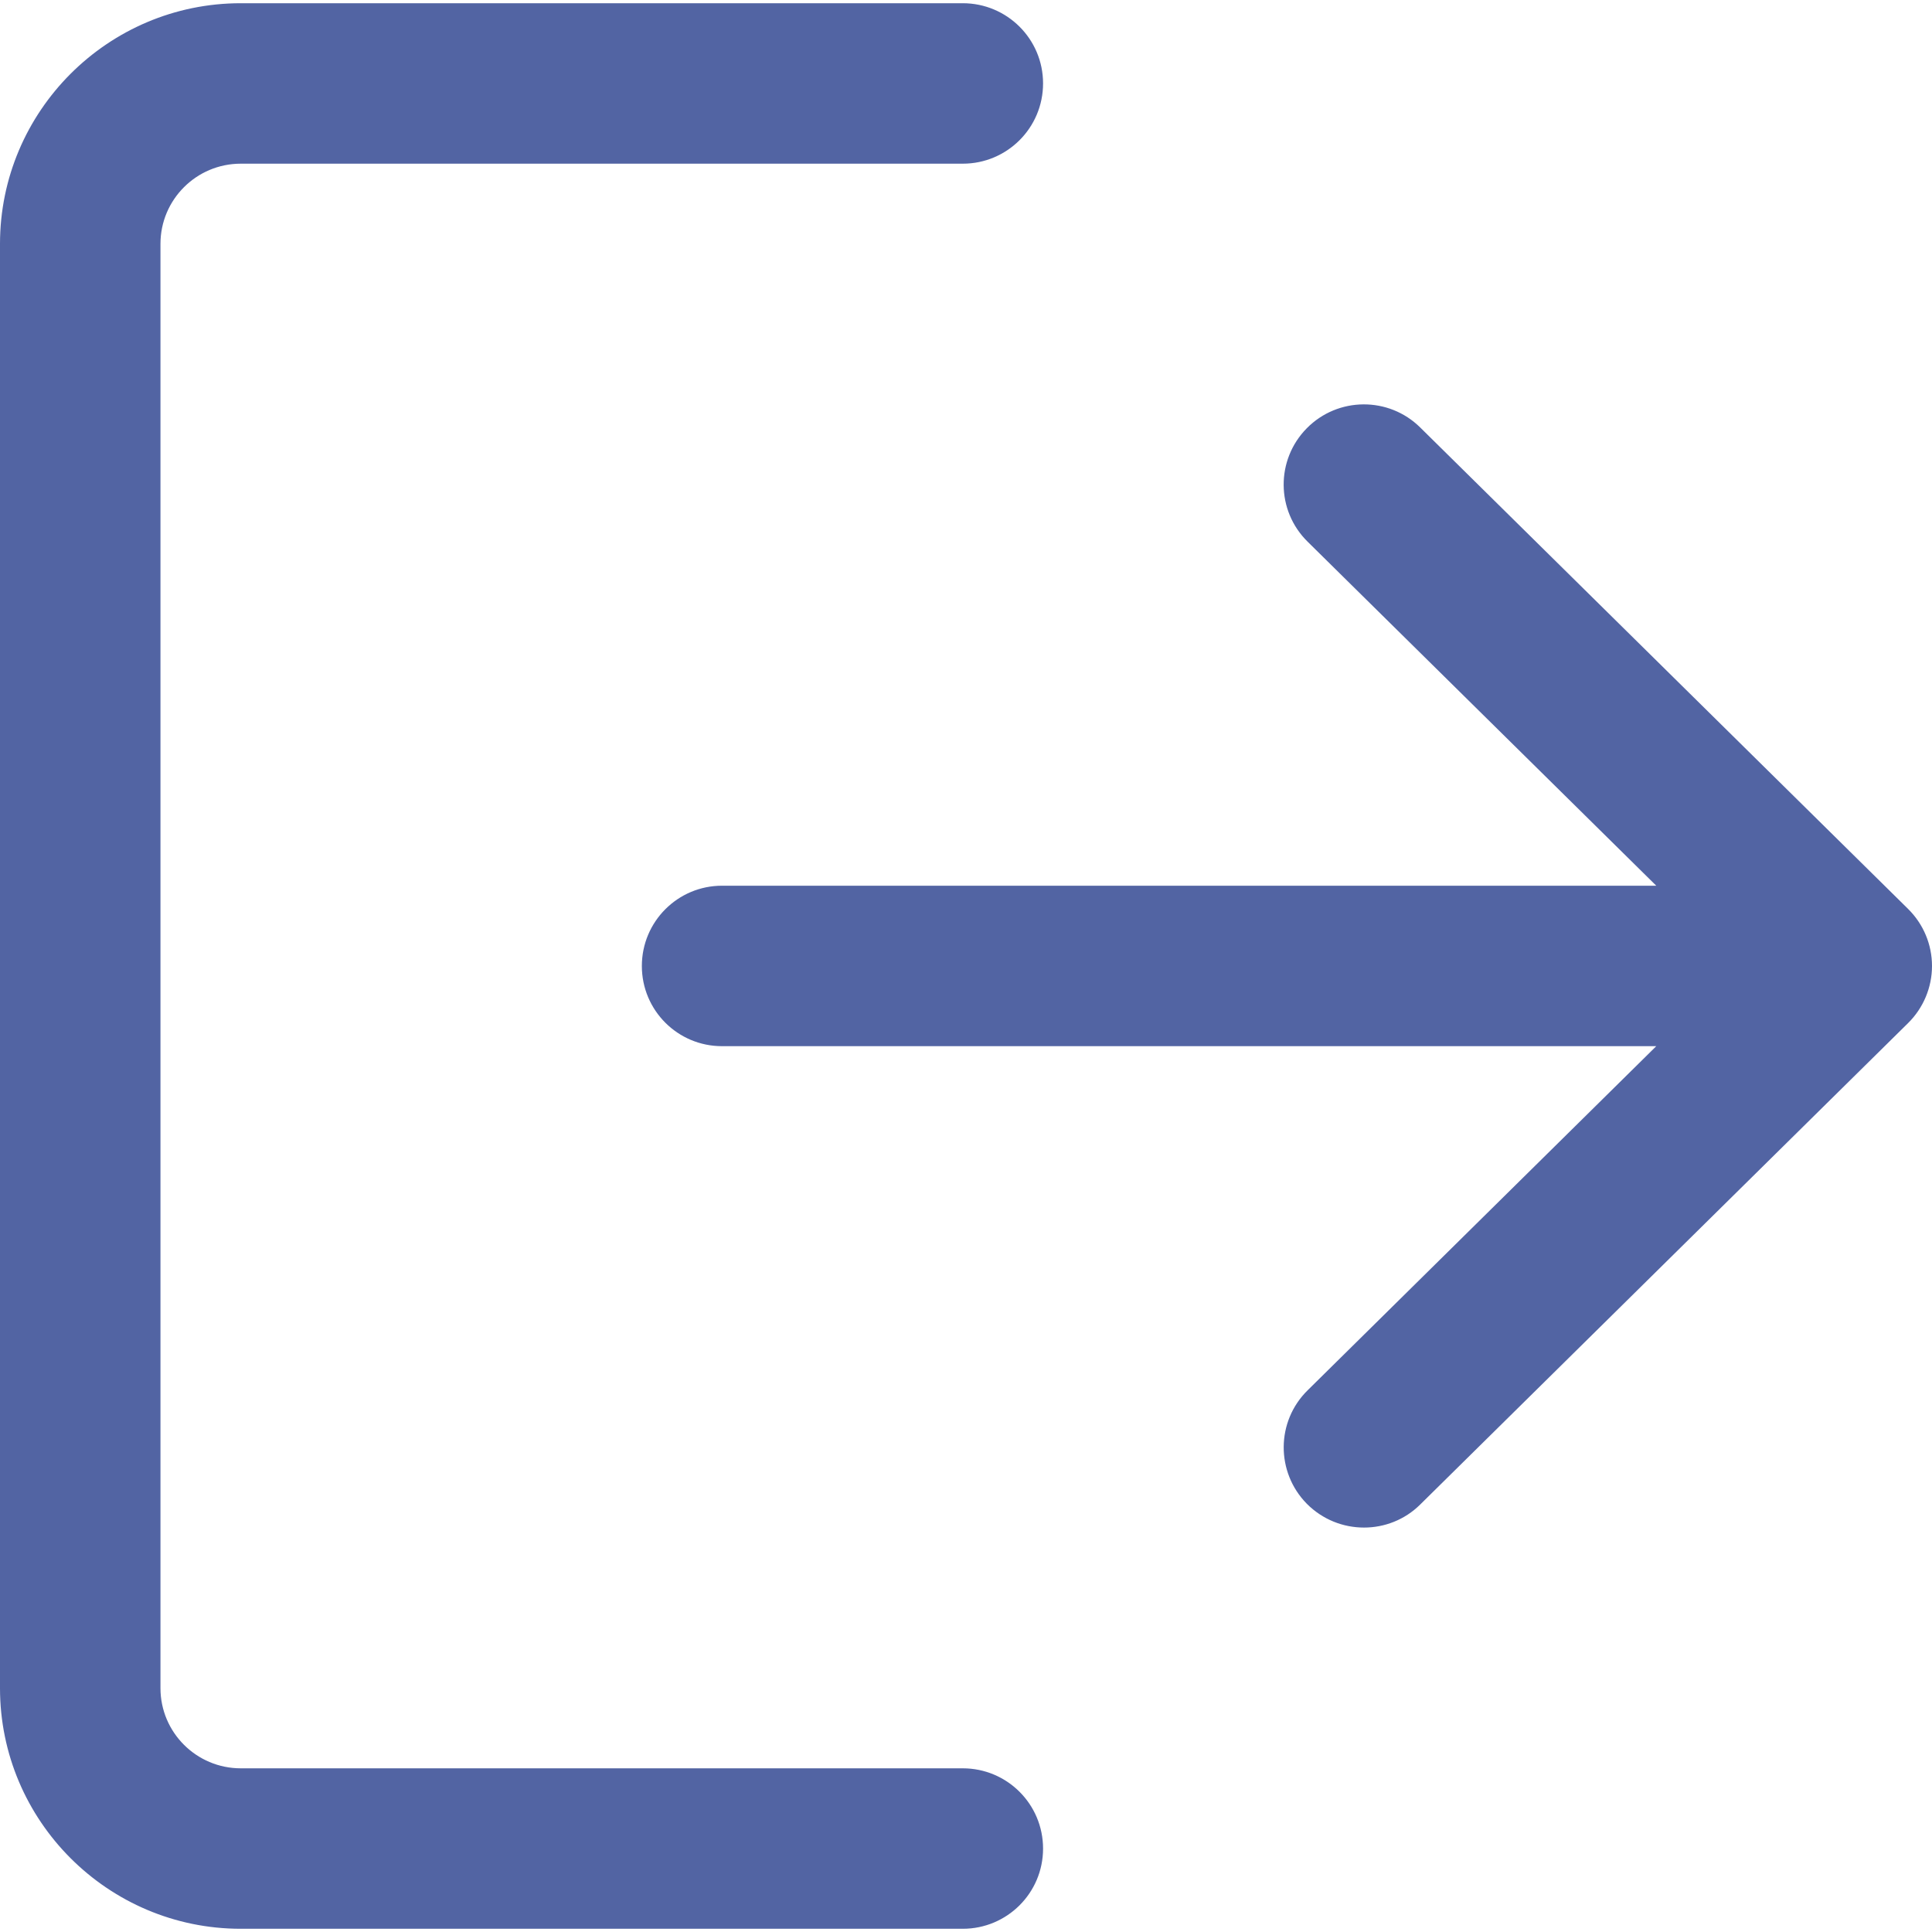
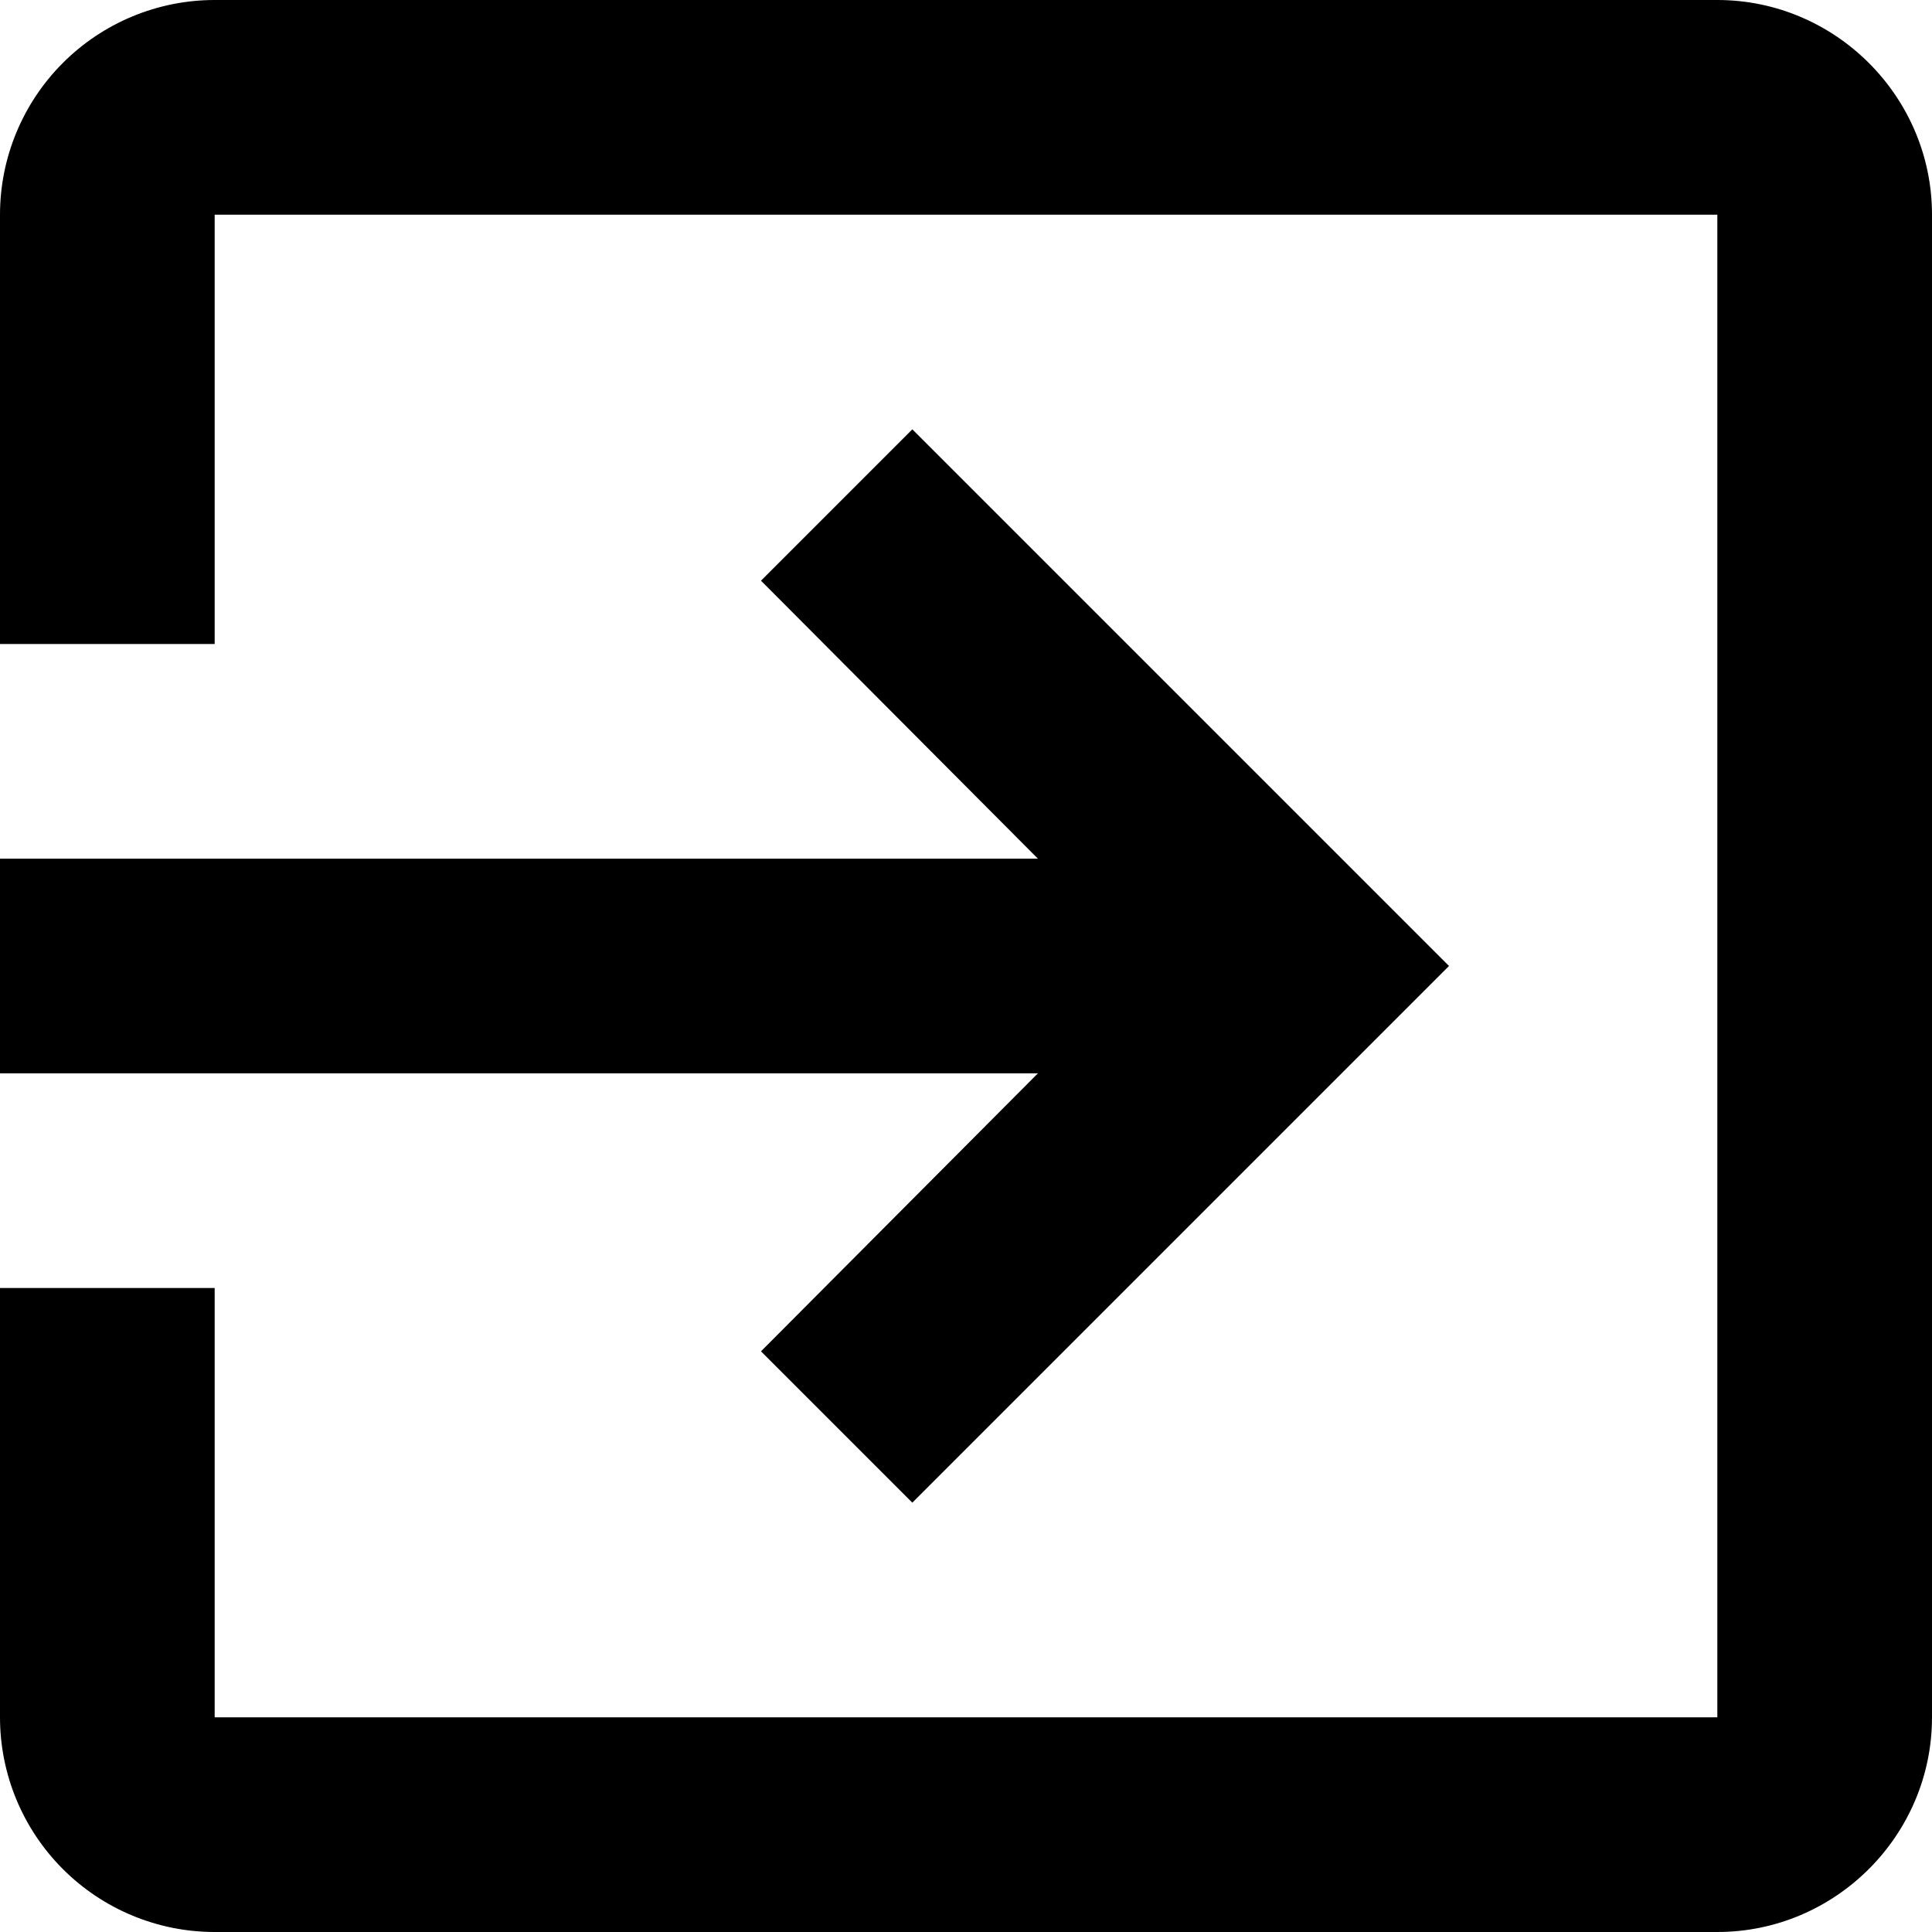
<svg xmlns="http://www.w3.org/2000/svg" width="18" height="18" viewBox="0 0 18 18" fill="none">
-   <path d="M8.97 16.475H2.243C1.83 16.475 1.495 16.14 1.495 15.728V2.272C1.495 1.86 1.83 1.525 2.243 1.525H8.97C9.383 1.525 9.718 1.191 9.718 0.777C9.718 0.364 9.383 0.03 8.97 0.03H2.243C1.006 0.03 0 1.036 0 2.272V15.728C0 16.964 1.006 17.97 2.243 17.97H8.97C9.383 17.97 9.718 17.636 9.718 17.223C9.718 16.809 9.383 16.475 8.97 16.475Z" fill="#5264A3" />
-   <path d="M17.777 8.468L13.232 3.983C12.939 3.693 12.465 3.696 12.175 3.99C11.885 4.284 11.888 4.757 12.183 5.047L15.431 8.252H6.727C6.314 8.252 5.98 8.587 5.98 9C5.98 9.413 6.314 9.747 6.727 9.747H15.431L12.183 12.953C11.888 13.243 11.886 13.716 12.175 14.01C12.322 14.158 12.515 14.232 12.708 14.232C12.897 14.232 13.087 14.161 13.232 14.017L17.777 9.532C17.919 9.392 18 9.2 18 9C18 8.8 17.92 8.609 17.777 8.468Z" fill="#5264A3" />
+   <path d="M7.09 12.59L8.5 14L13.5 9L8.5 4L7.09 5.41L9.67 8H0V10H9.67L7.09 12.59ZM16 0H2C1.47 0 0.961 0.211 0.586 0.586C0.211 0.961 0 1.47 0 2V6H2V2H16V16H2V12H0V16C0 16.53 0.211 17.039 0.586 17.414C0.961 17.789 1.47 18 2 18H16C17.1 18 18 17.1 18 16V2C18 0.9 17.1 0 16 0Z" fill="black" />
</svg>
